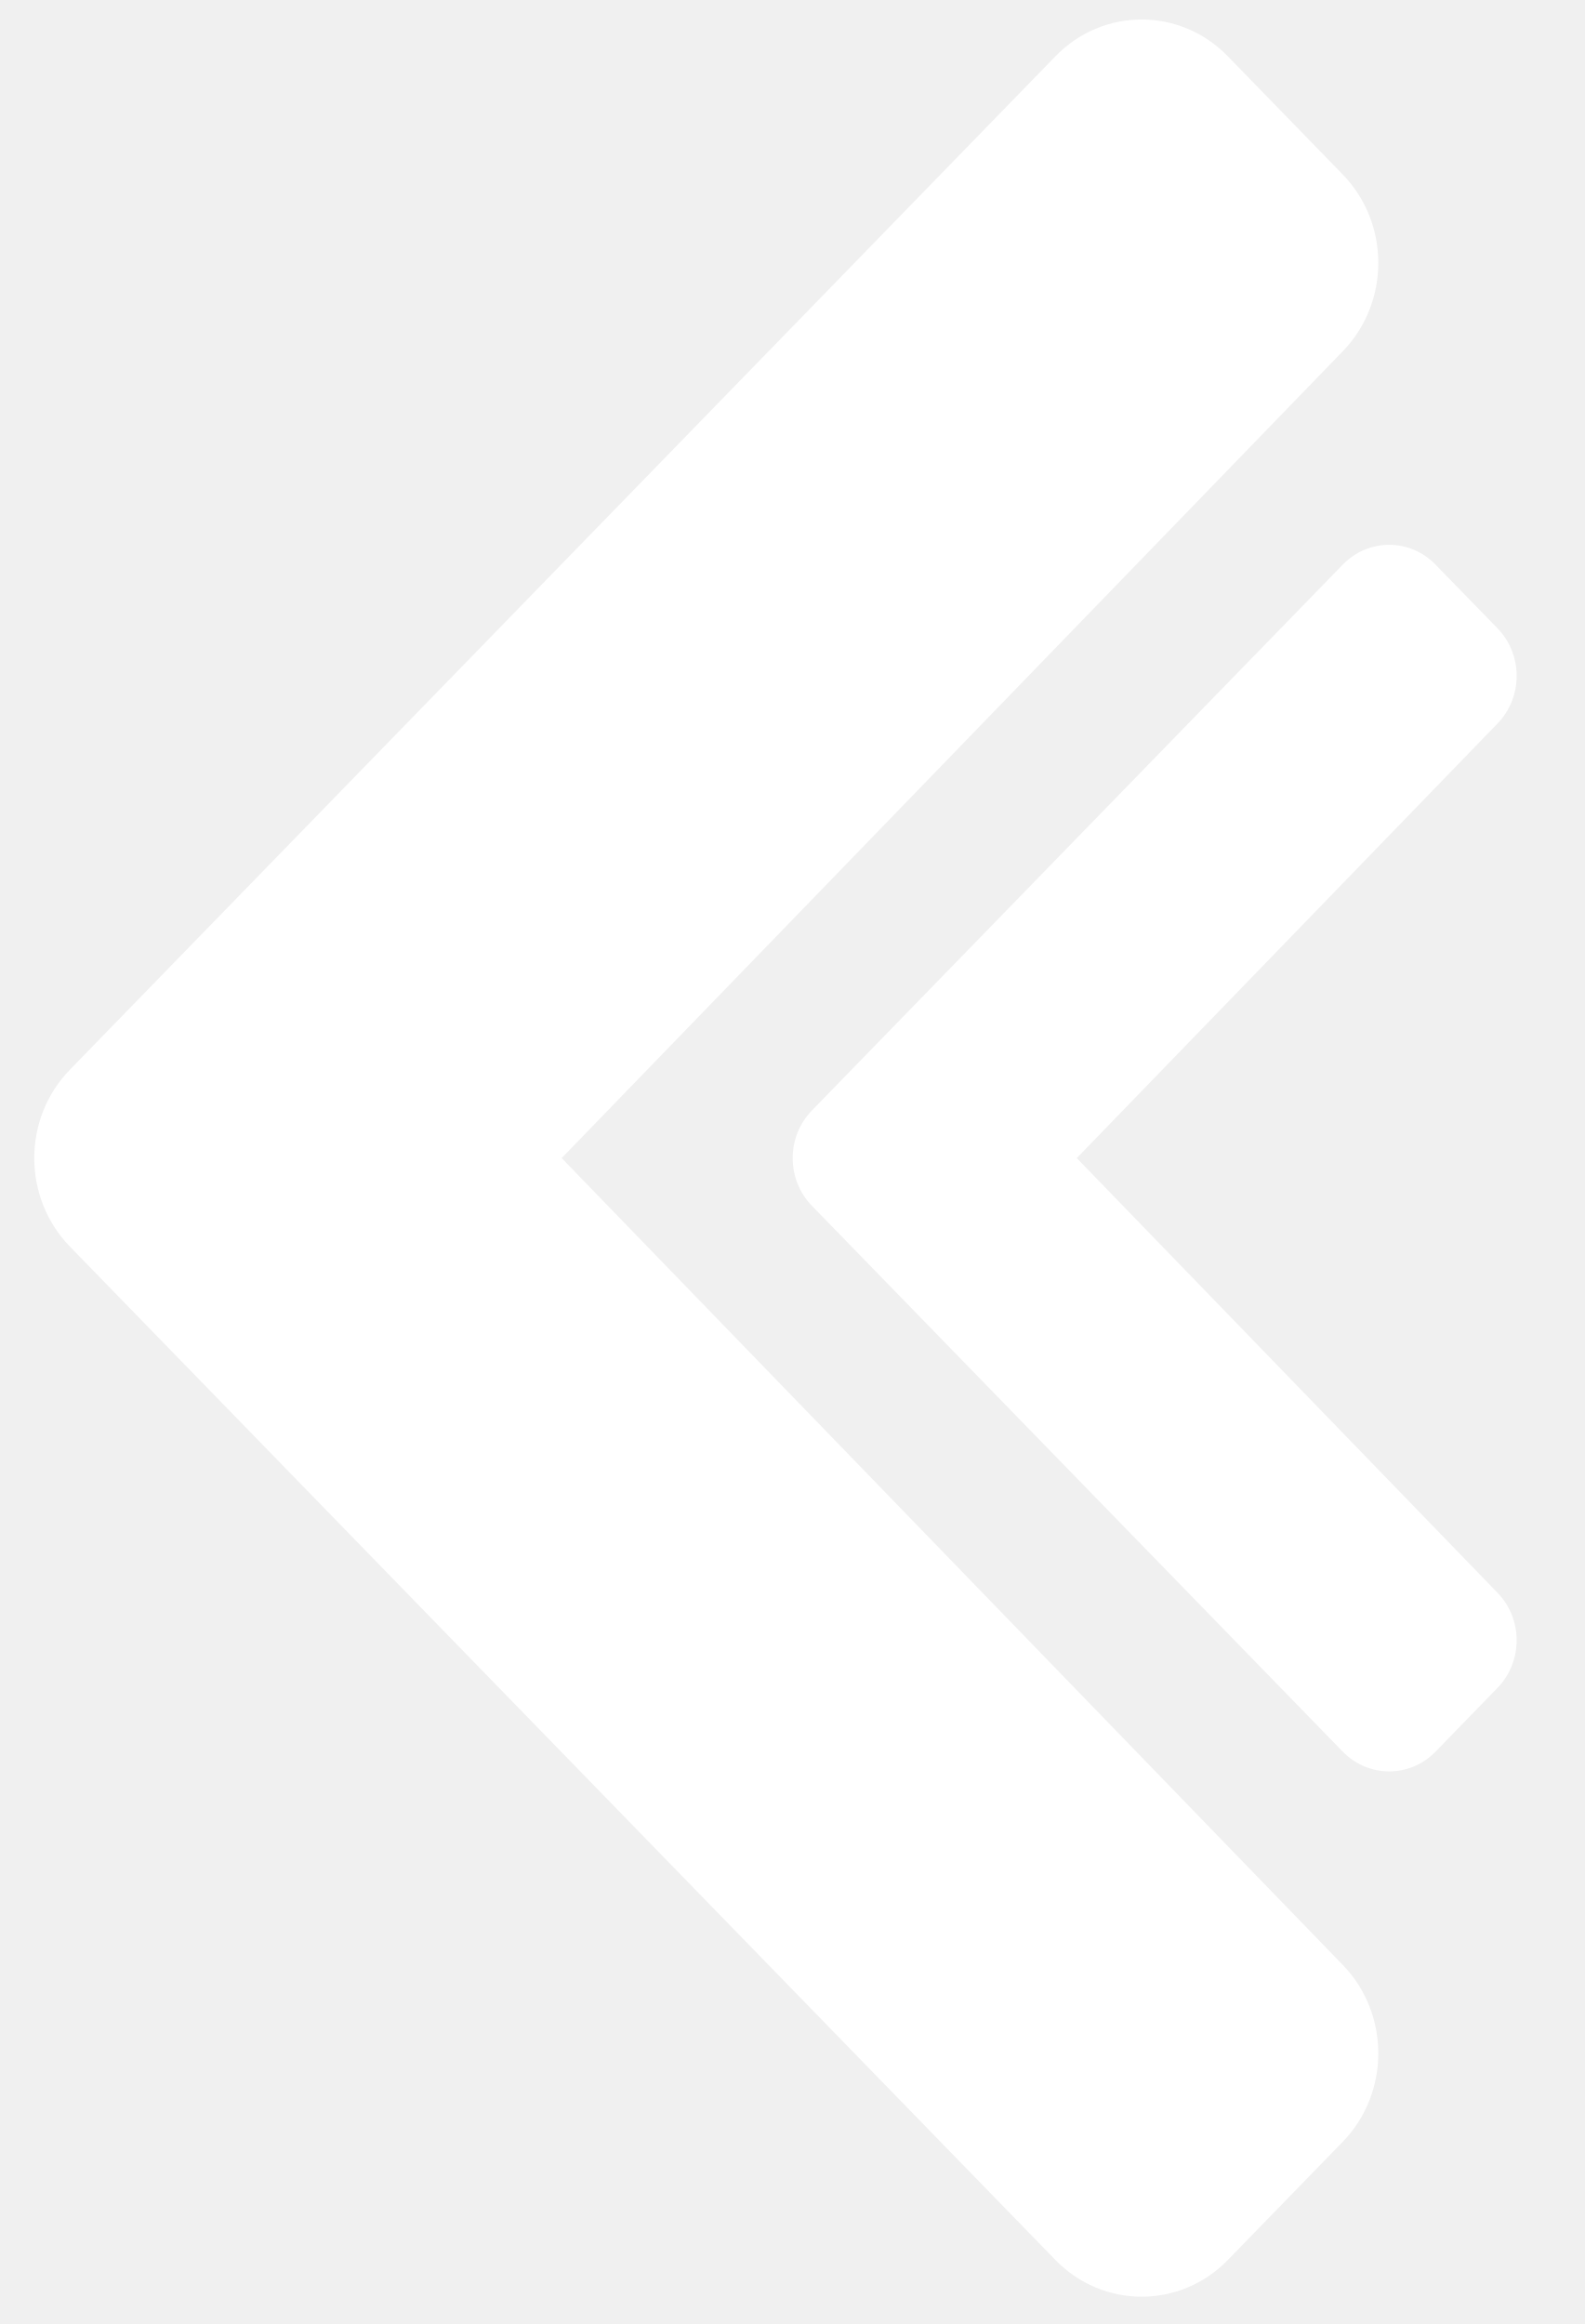
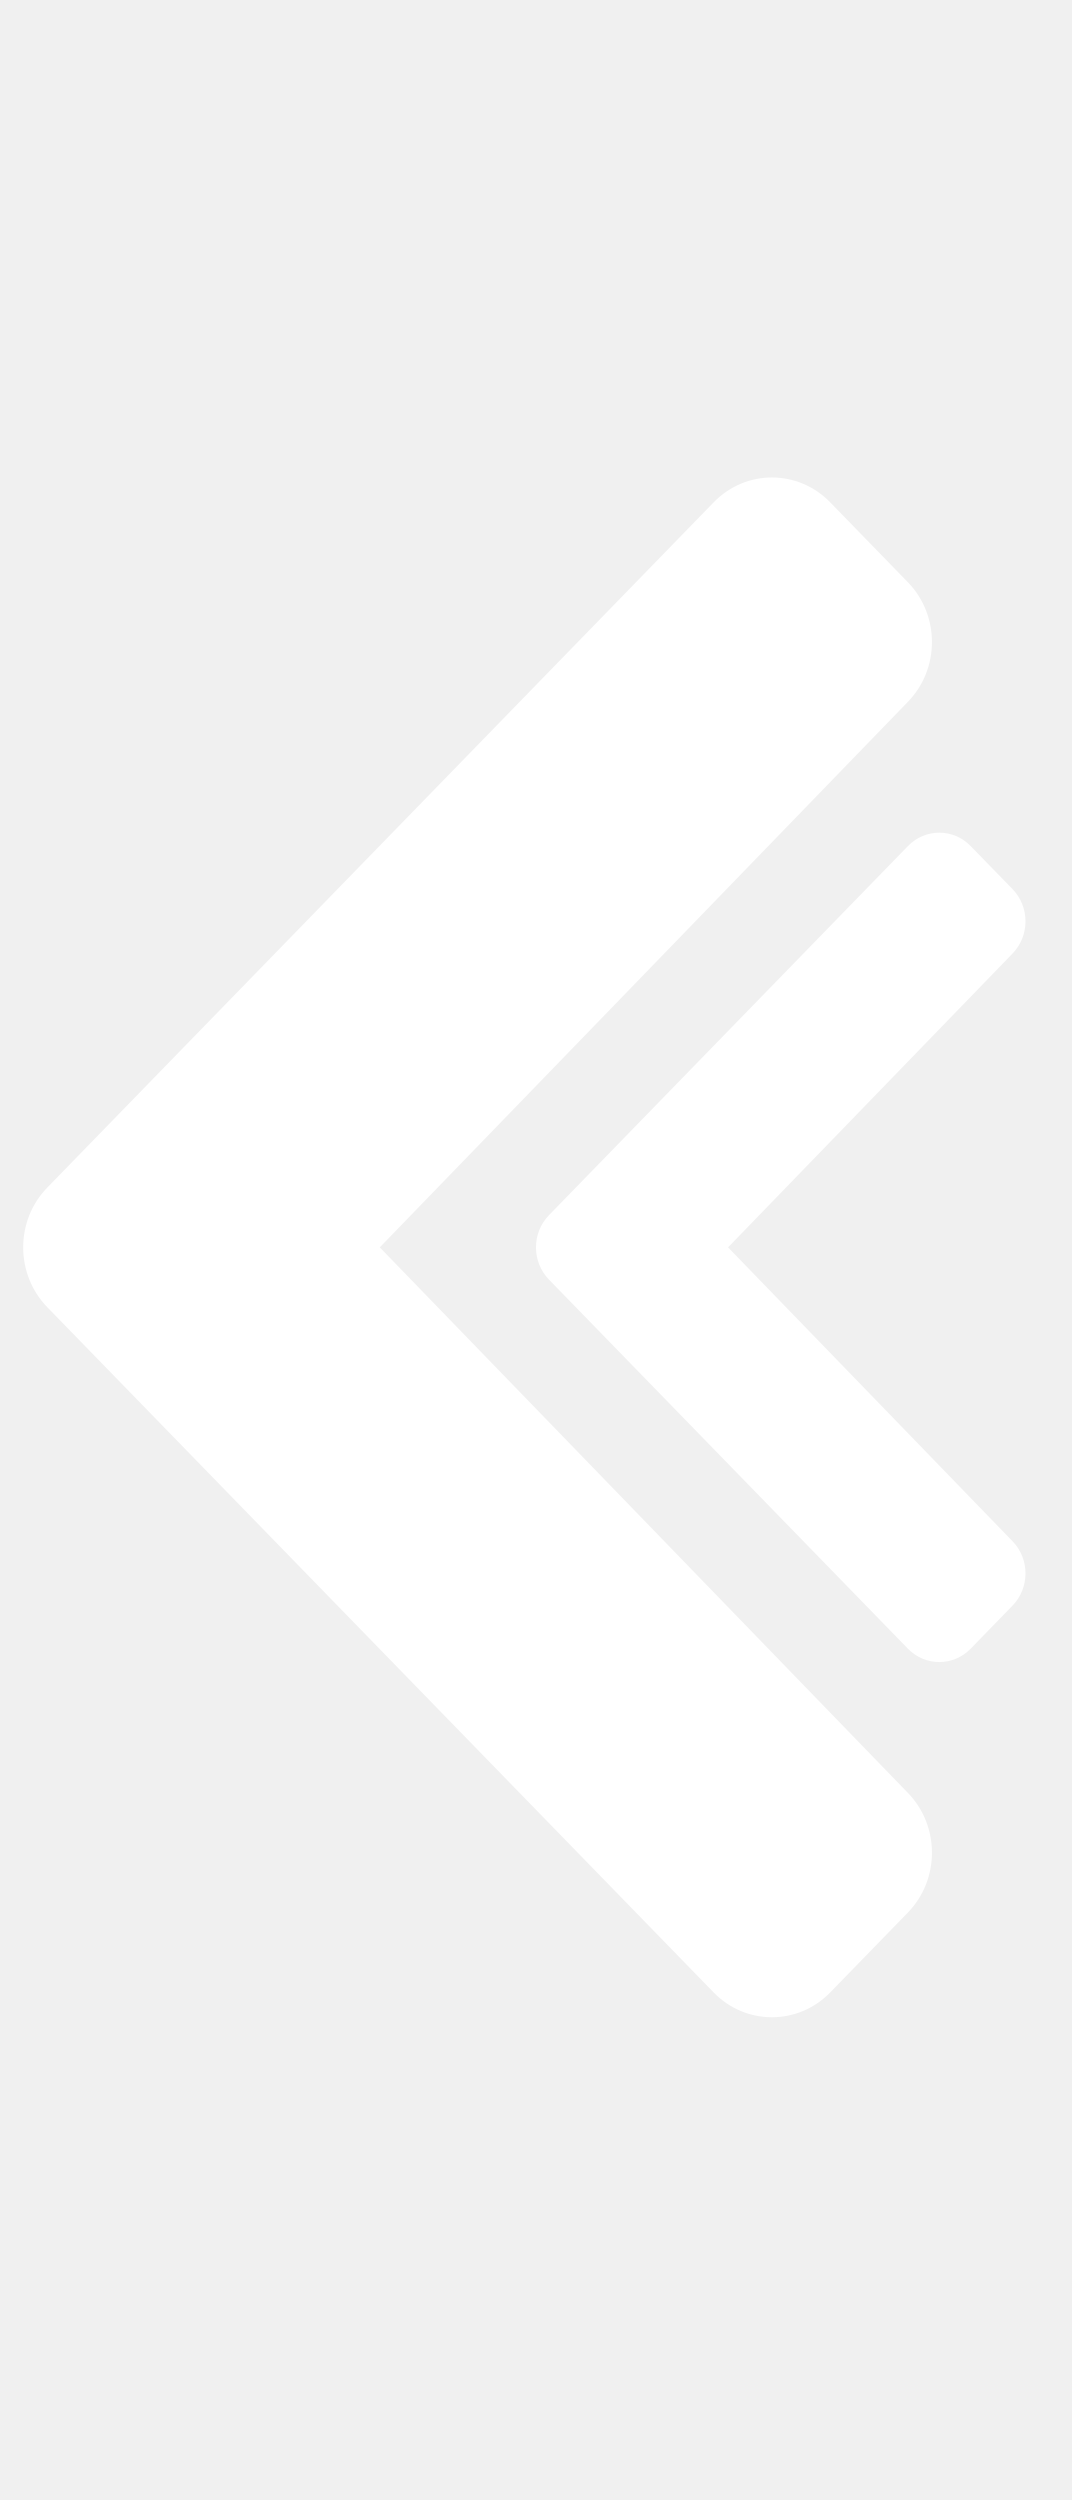
- <svg xmlns="http://www.w3.org/2000/svg" width="15" height="22" viewBox="0 0 15 22" fill="none">
+ <svg xmlns="http://www.w3.org/2000/svg" width="12" height="28" viewBox="0 0 15 22" fill="none">
  <path d="M0.662 11.801L9.992 21.395C10.442 21.857 11.172 21.857 11.622 21.395L12.71 20.276C13.159 19.814 13.16 19.065 12.712 18.602L5.317 10.963L12.712 3.324C13.16 2.861 13.159 2.113 12.71 1.651L11.622 0.532C11.172 0.069 10.442 0.069 9.992 0.532L0.662 10.126C0.212 10.588 0.212 11.338 0.662 11.801Z" fill="white" />
  <path d="M7.686 11.415L12.711 16.582C12.954 16.831 13.347 16.831 13.589 16.582L14.175 15.979C14.417 15.73 14.418 15.327 14.176 15.078L10.193 10.963L14.176 6.849C14.418 6.599 14.417 6.196 14.175 5.947L13.589 5.345C13.347 5.095 12.954 5.095 12.711 5.345L7.686 10.512C7.443 10.761 7.443 11.165 7.686 11.415Z" fill="white" />
</svg>
